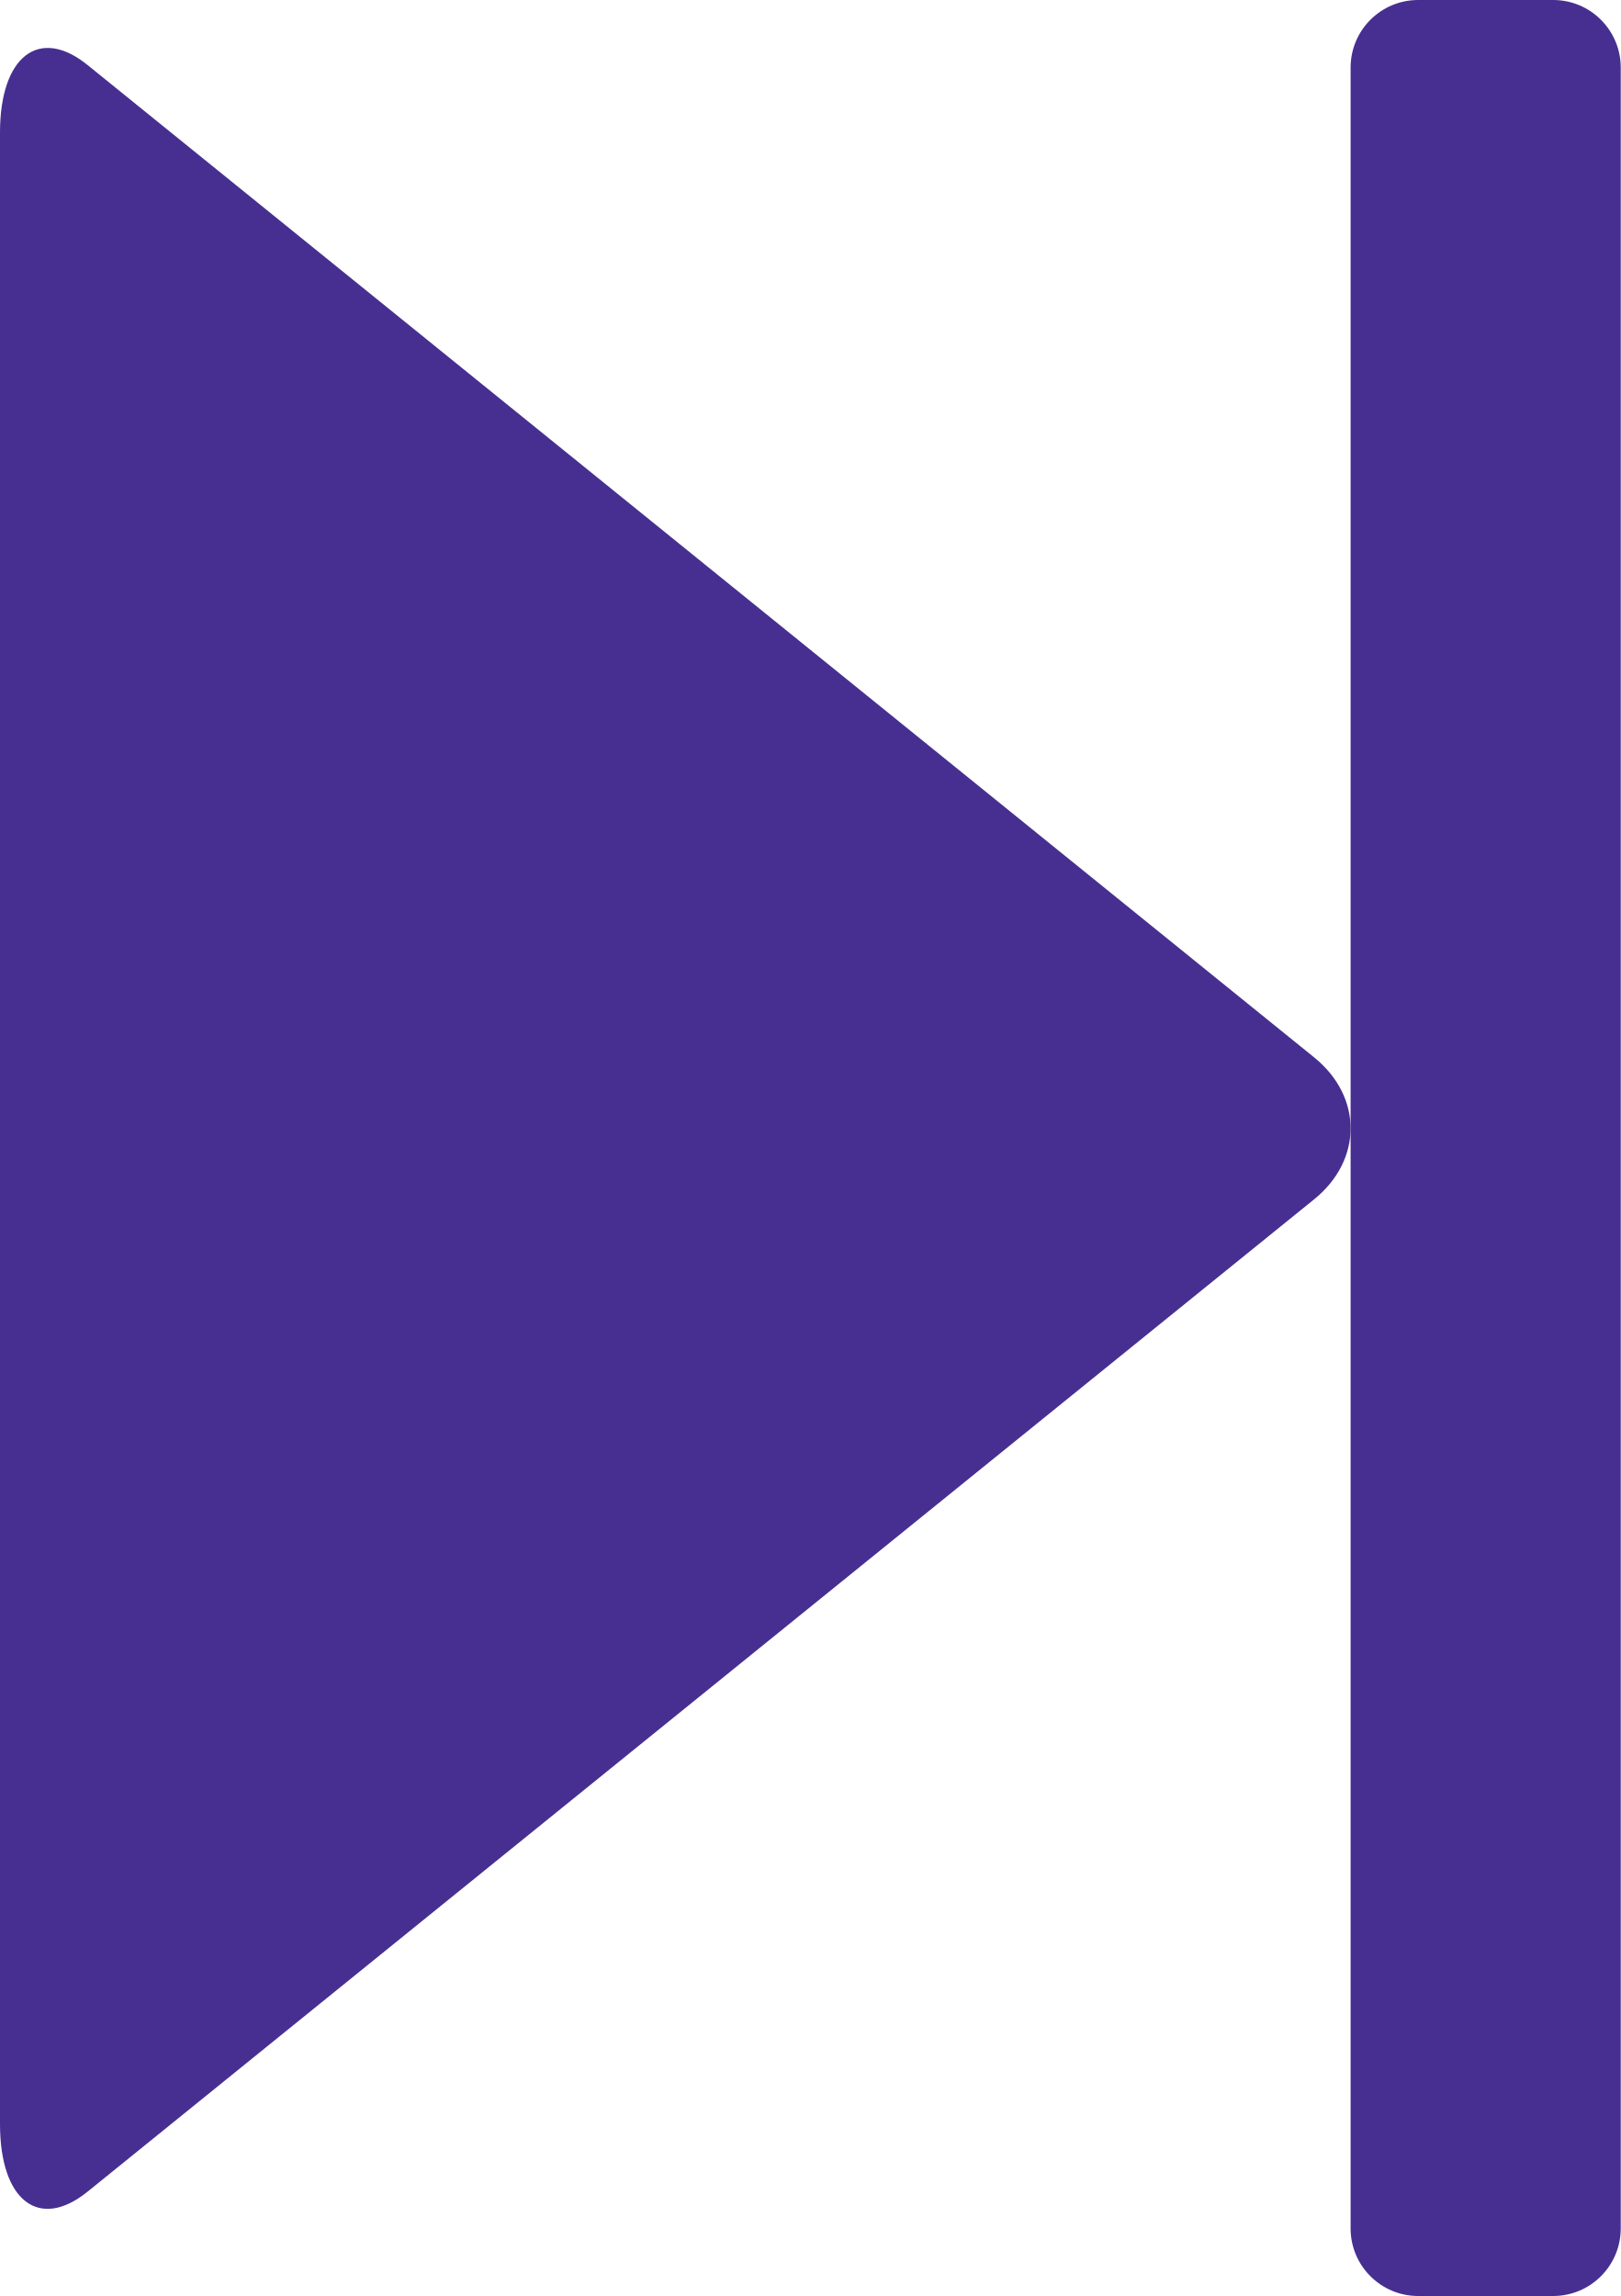
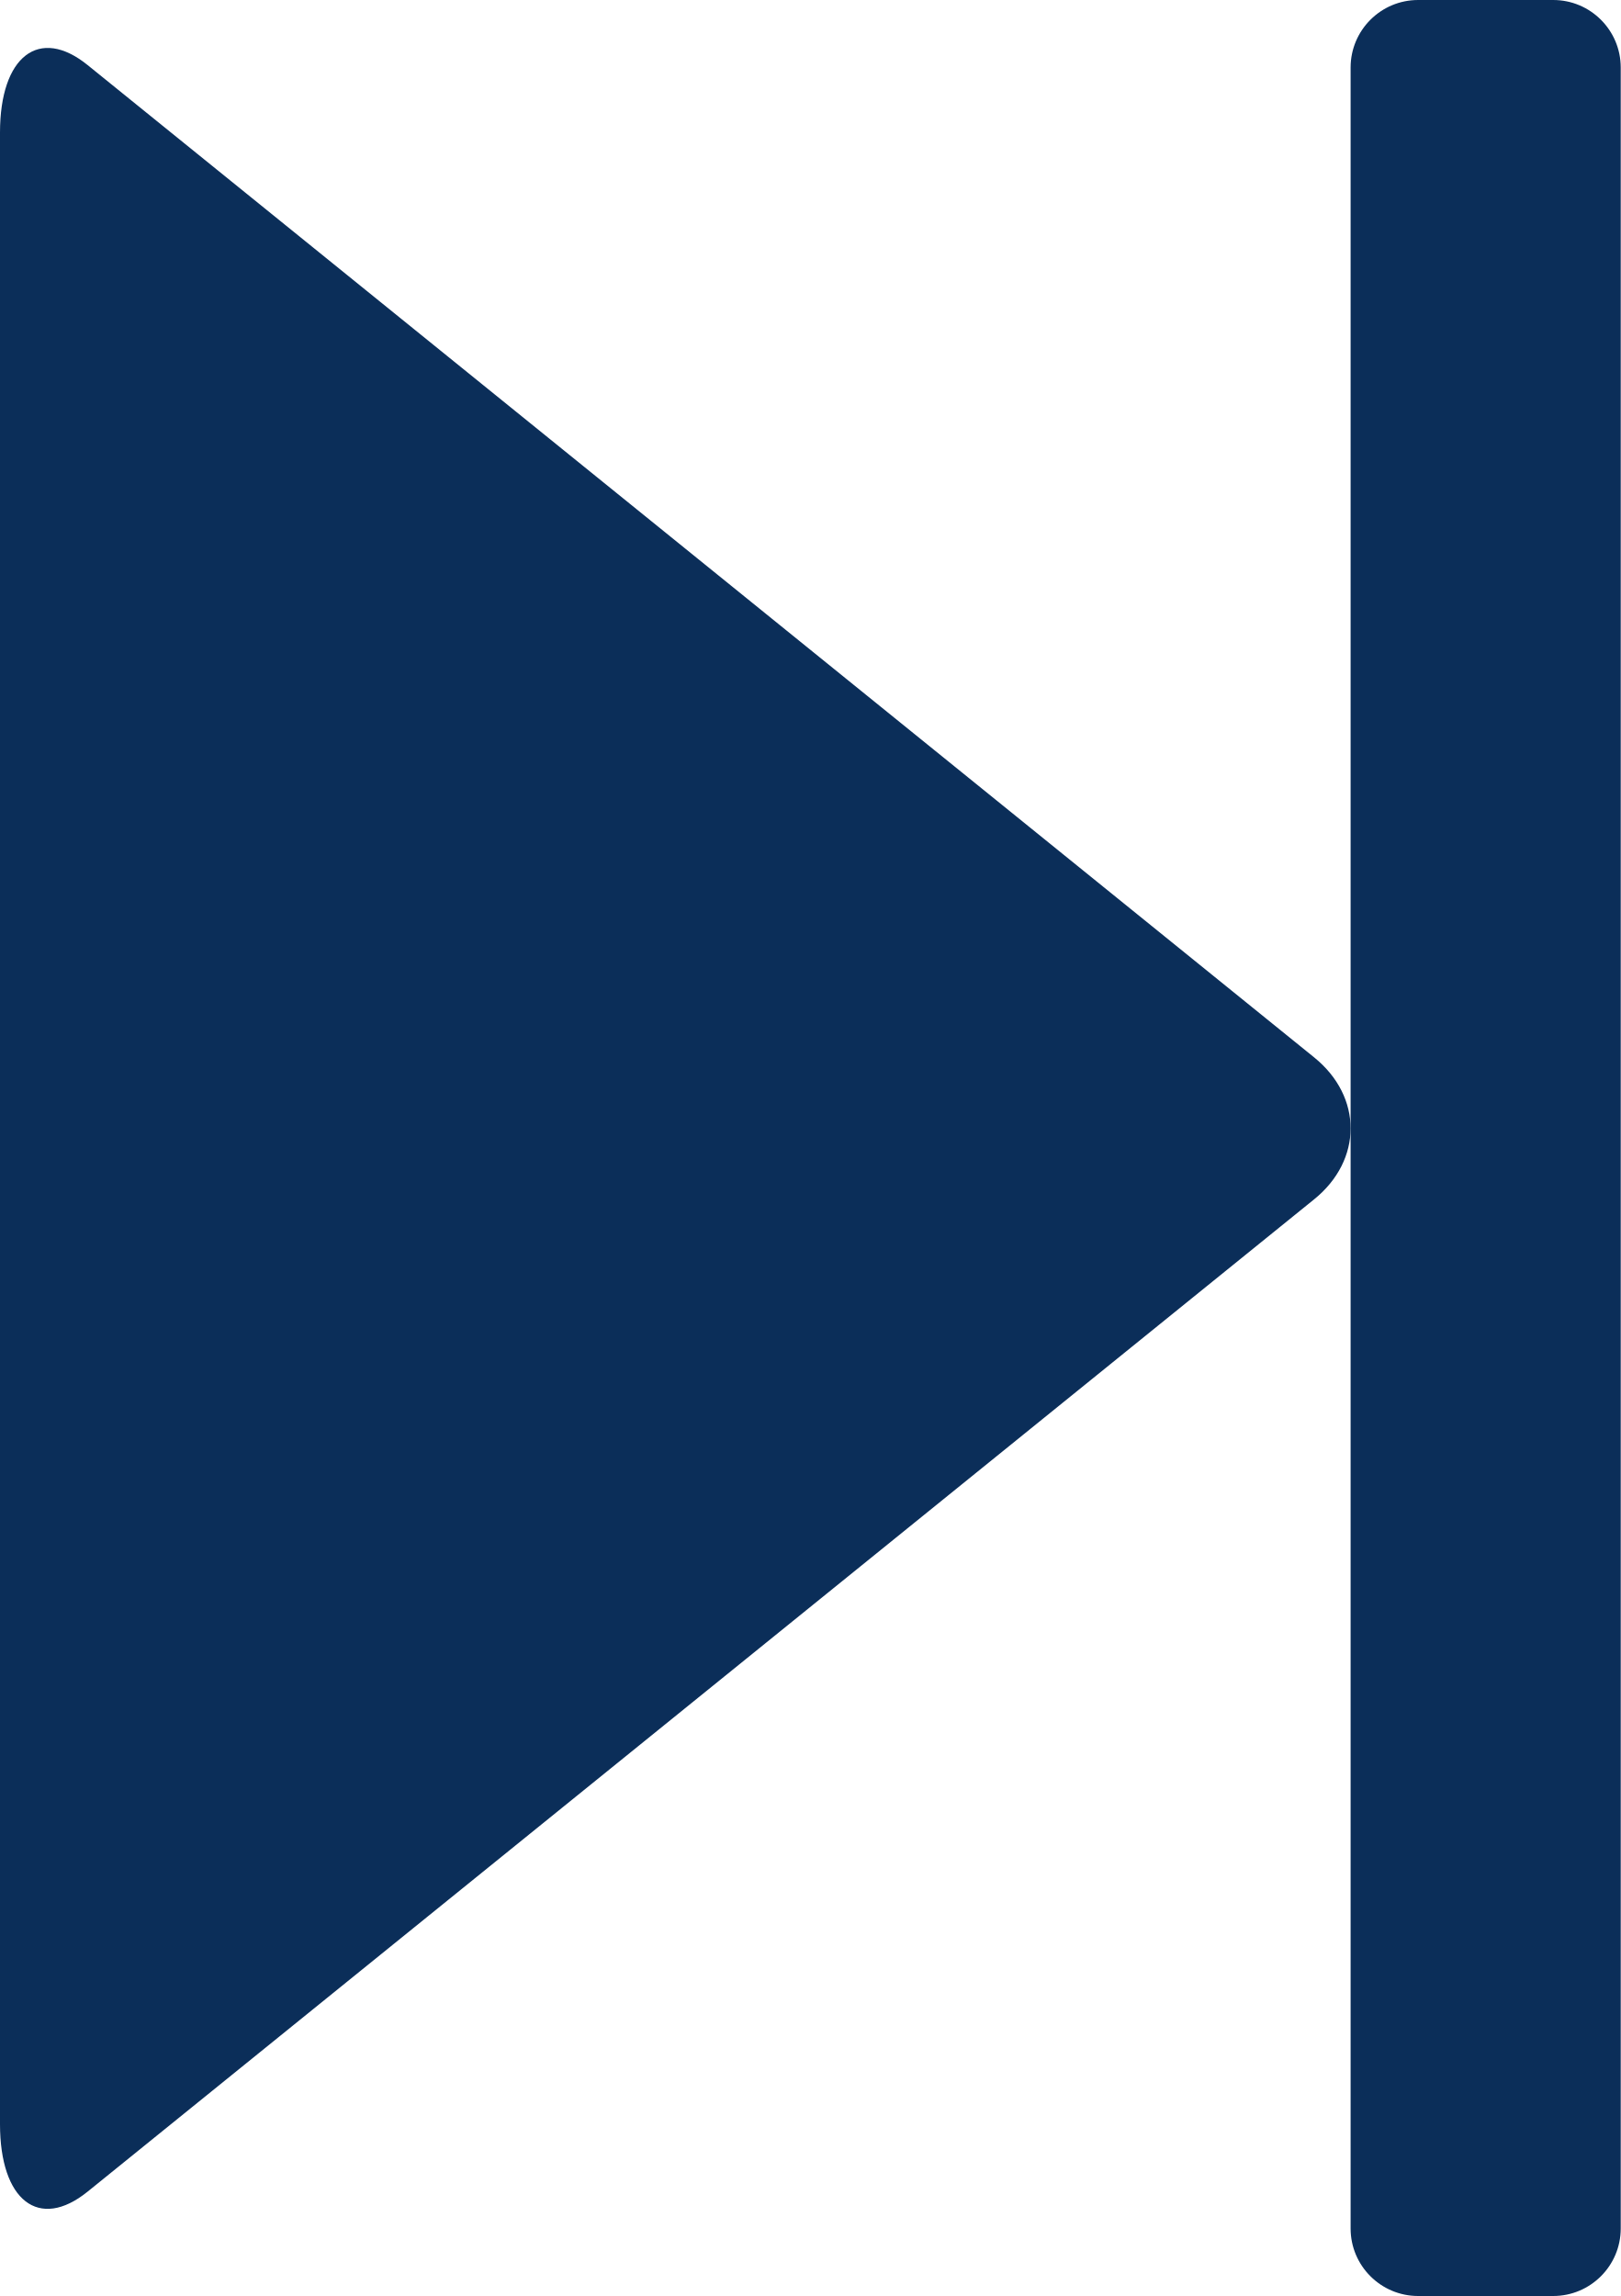
<svg xmlns="http://www.w3.org/2000/svg" width="12px" height="17px" viewBox="0 0 12 17" version="1.1" xml:space="preserve" style="fill-rule:evenodd;clip-rule:evenodd;stroke-linejoin:round;stroke-miterlimit:1.414;">
  <g id="Previous">
-     <path id="_-" d="M10,16.5c0,0.276 0.224,0.5 0.5,0.5l1,0c0.276,0 0.5,-0.224 0.5,-0.5l0,-16c0,-0.276 -0.224,-0.5 -0.5,-0.5l-1,0c-0.276,0 -0.5,0.224 -0.5,0.5l0,16Z" style="fill:#472f91;" />
-     <path id="_-1" d="M0,0.982c0,-0.567 0.291,-0.79 0.649,-0.5l9.081,7.347c0.361,0.292 0.359,0.761 0,1.051l-9.081,7.347c-0.361,0.292 -0.649,0.066 -0.649,-0.5l0,-14.745Z" style="fill:#472f91;" />
+     <path id="_-" d="M10,16.5c0,0.276 0.224,0.5 0.5,0.5l1,0c0.276,0 0.5,-0.224 0.5,-0.5l0,-16c0,-0.276 -0.224,-0.5 -0.5,-0.5l-1,0c-0.276,0 -0.5,0.224 -0.5,0.5l0,16Z" style="fill:#0b2e59;" />
+     <path id="_-1" d="M0,0.982c0,-0.567 0.291,-0.79 0.649,-0.5l9.081,7.347c0.361,0.292 0.359,0.761 0,1.051l-9.081,7.347c-0.361,0.292 -0.649,0.066 -0.649,-0.5l0,-14.745Z" style="fill:#0b2e59;" />
  </g>
</svg>
